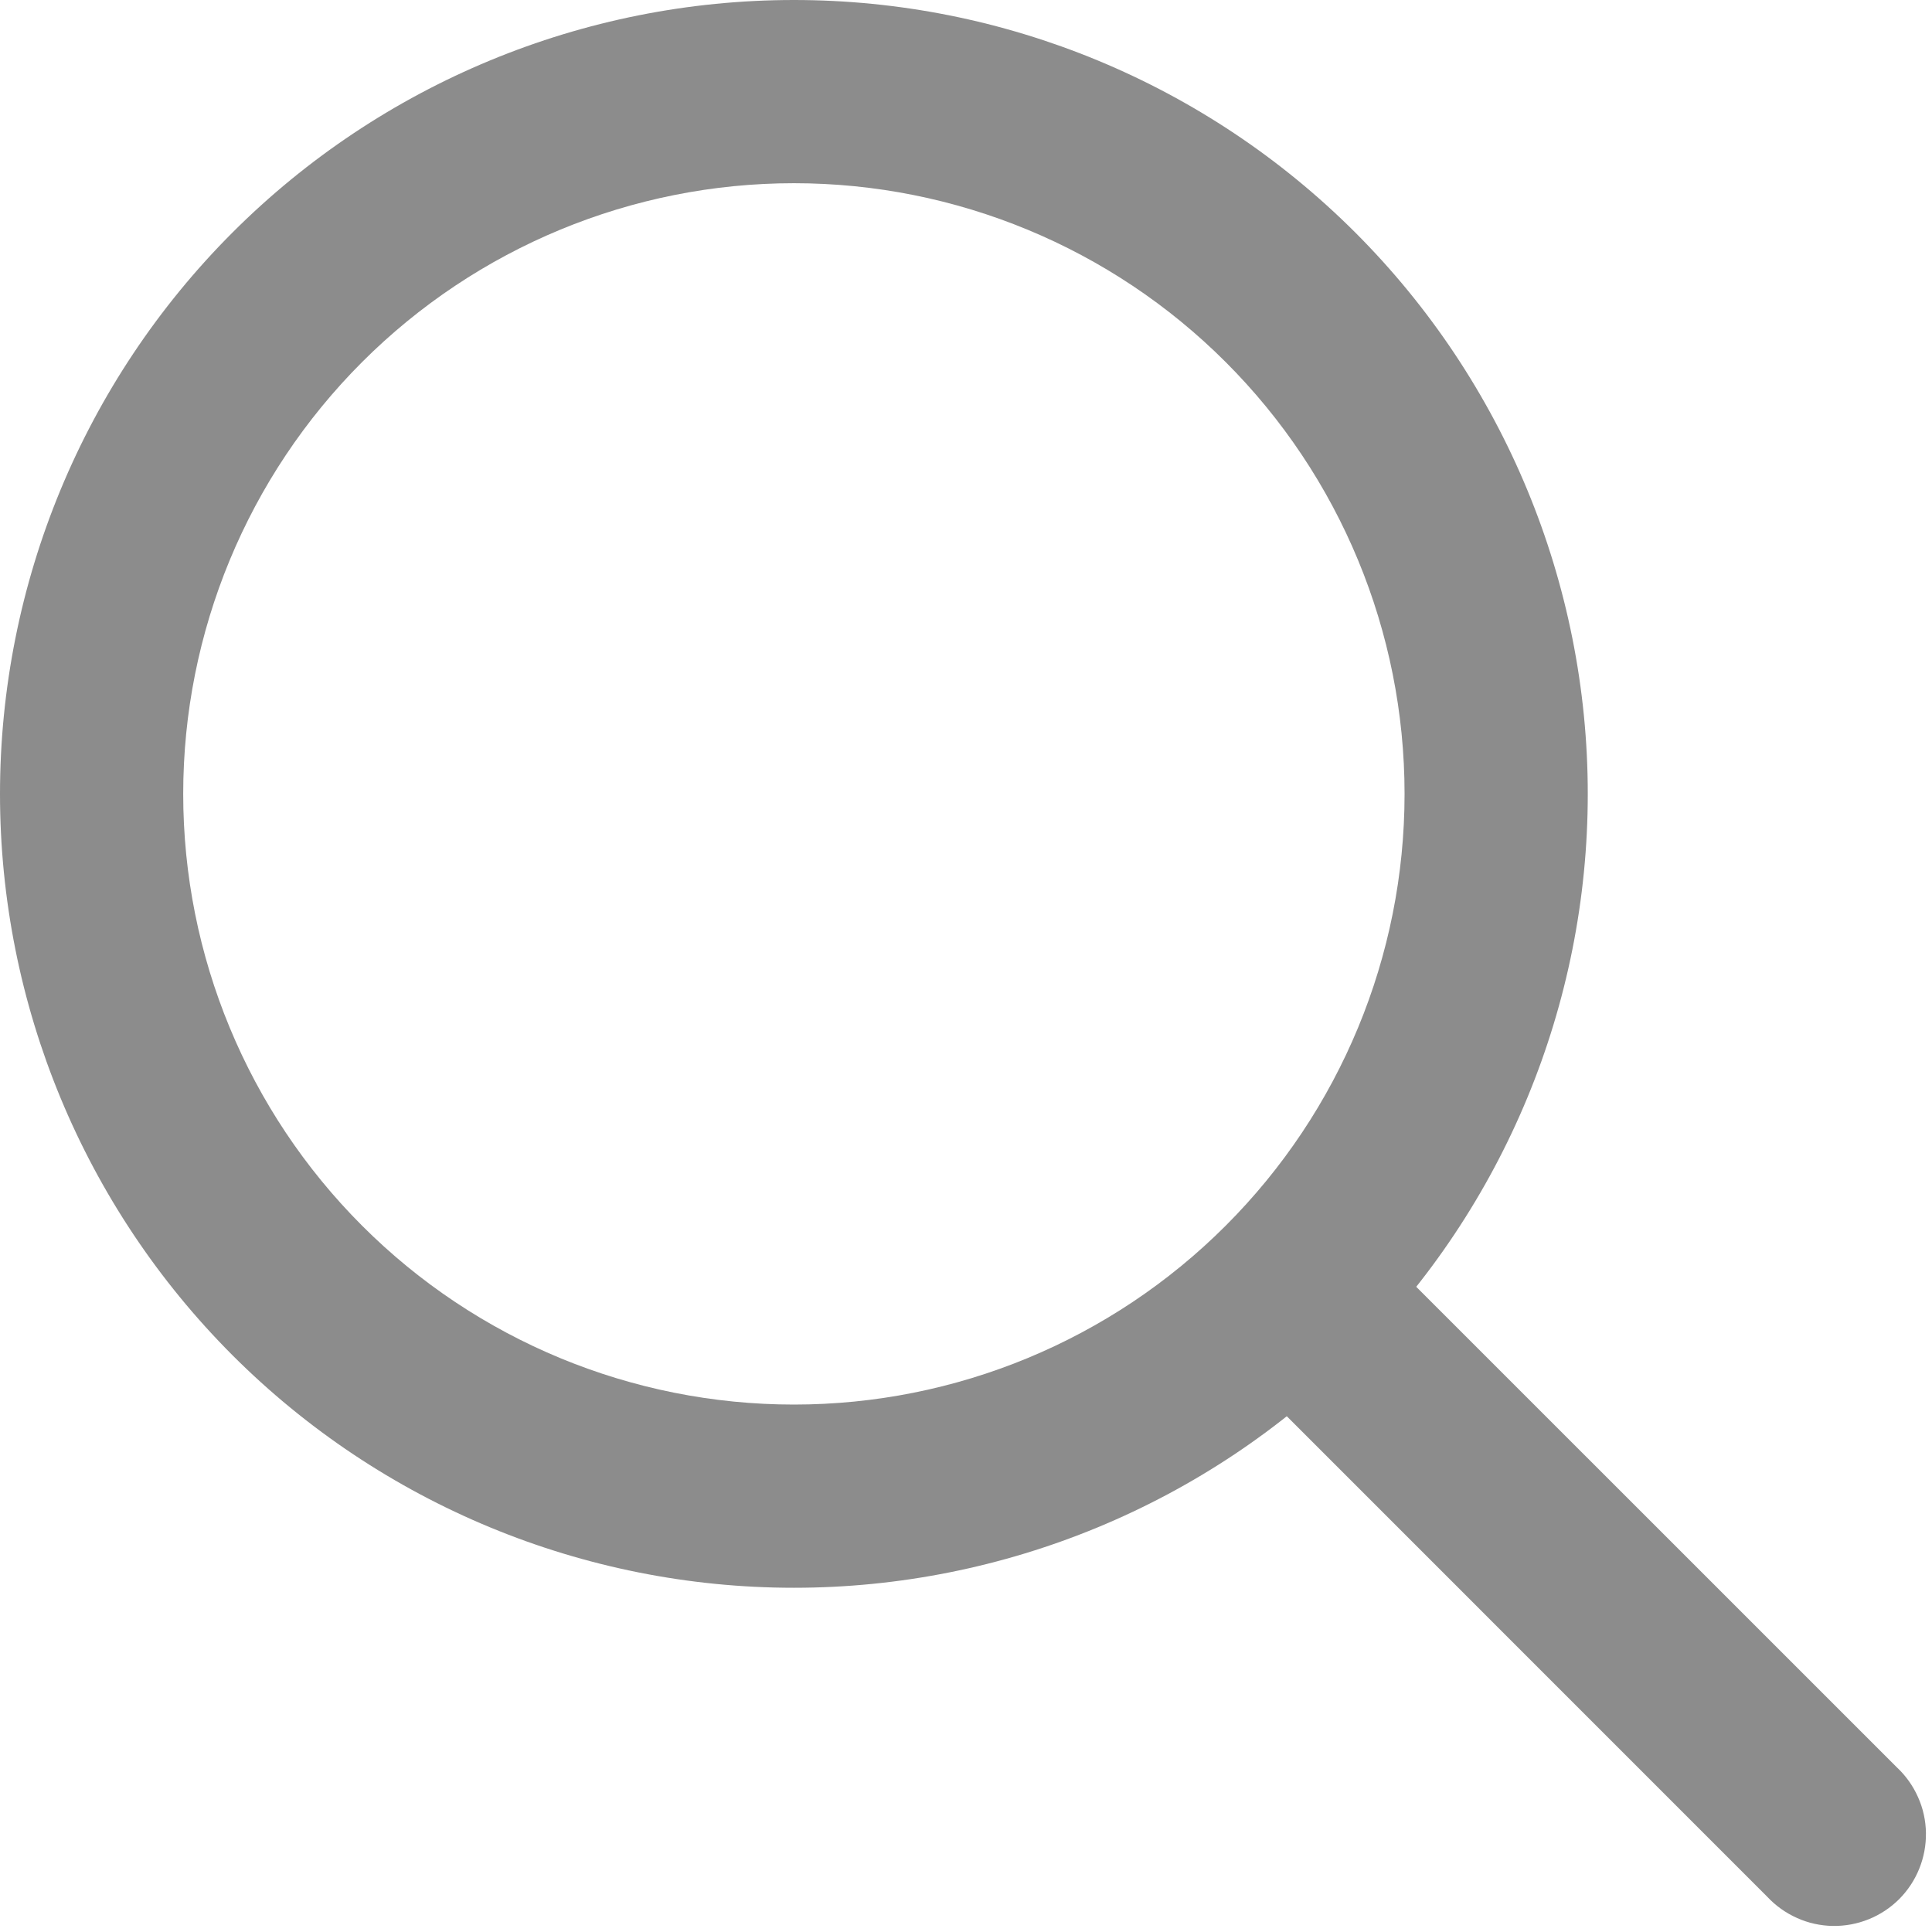
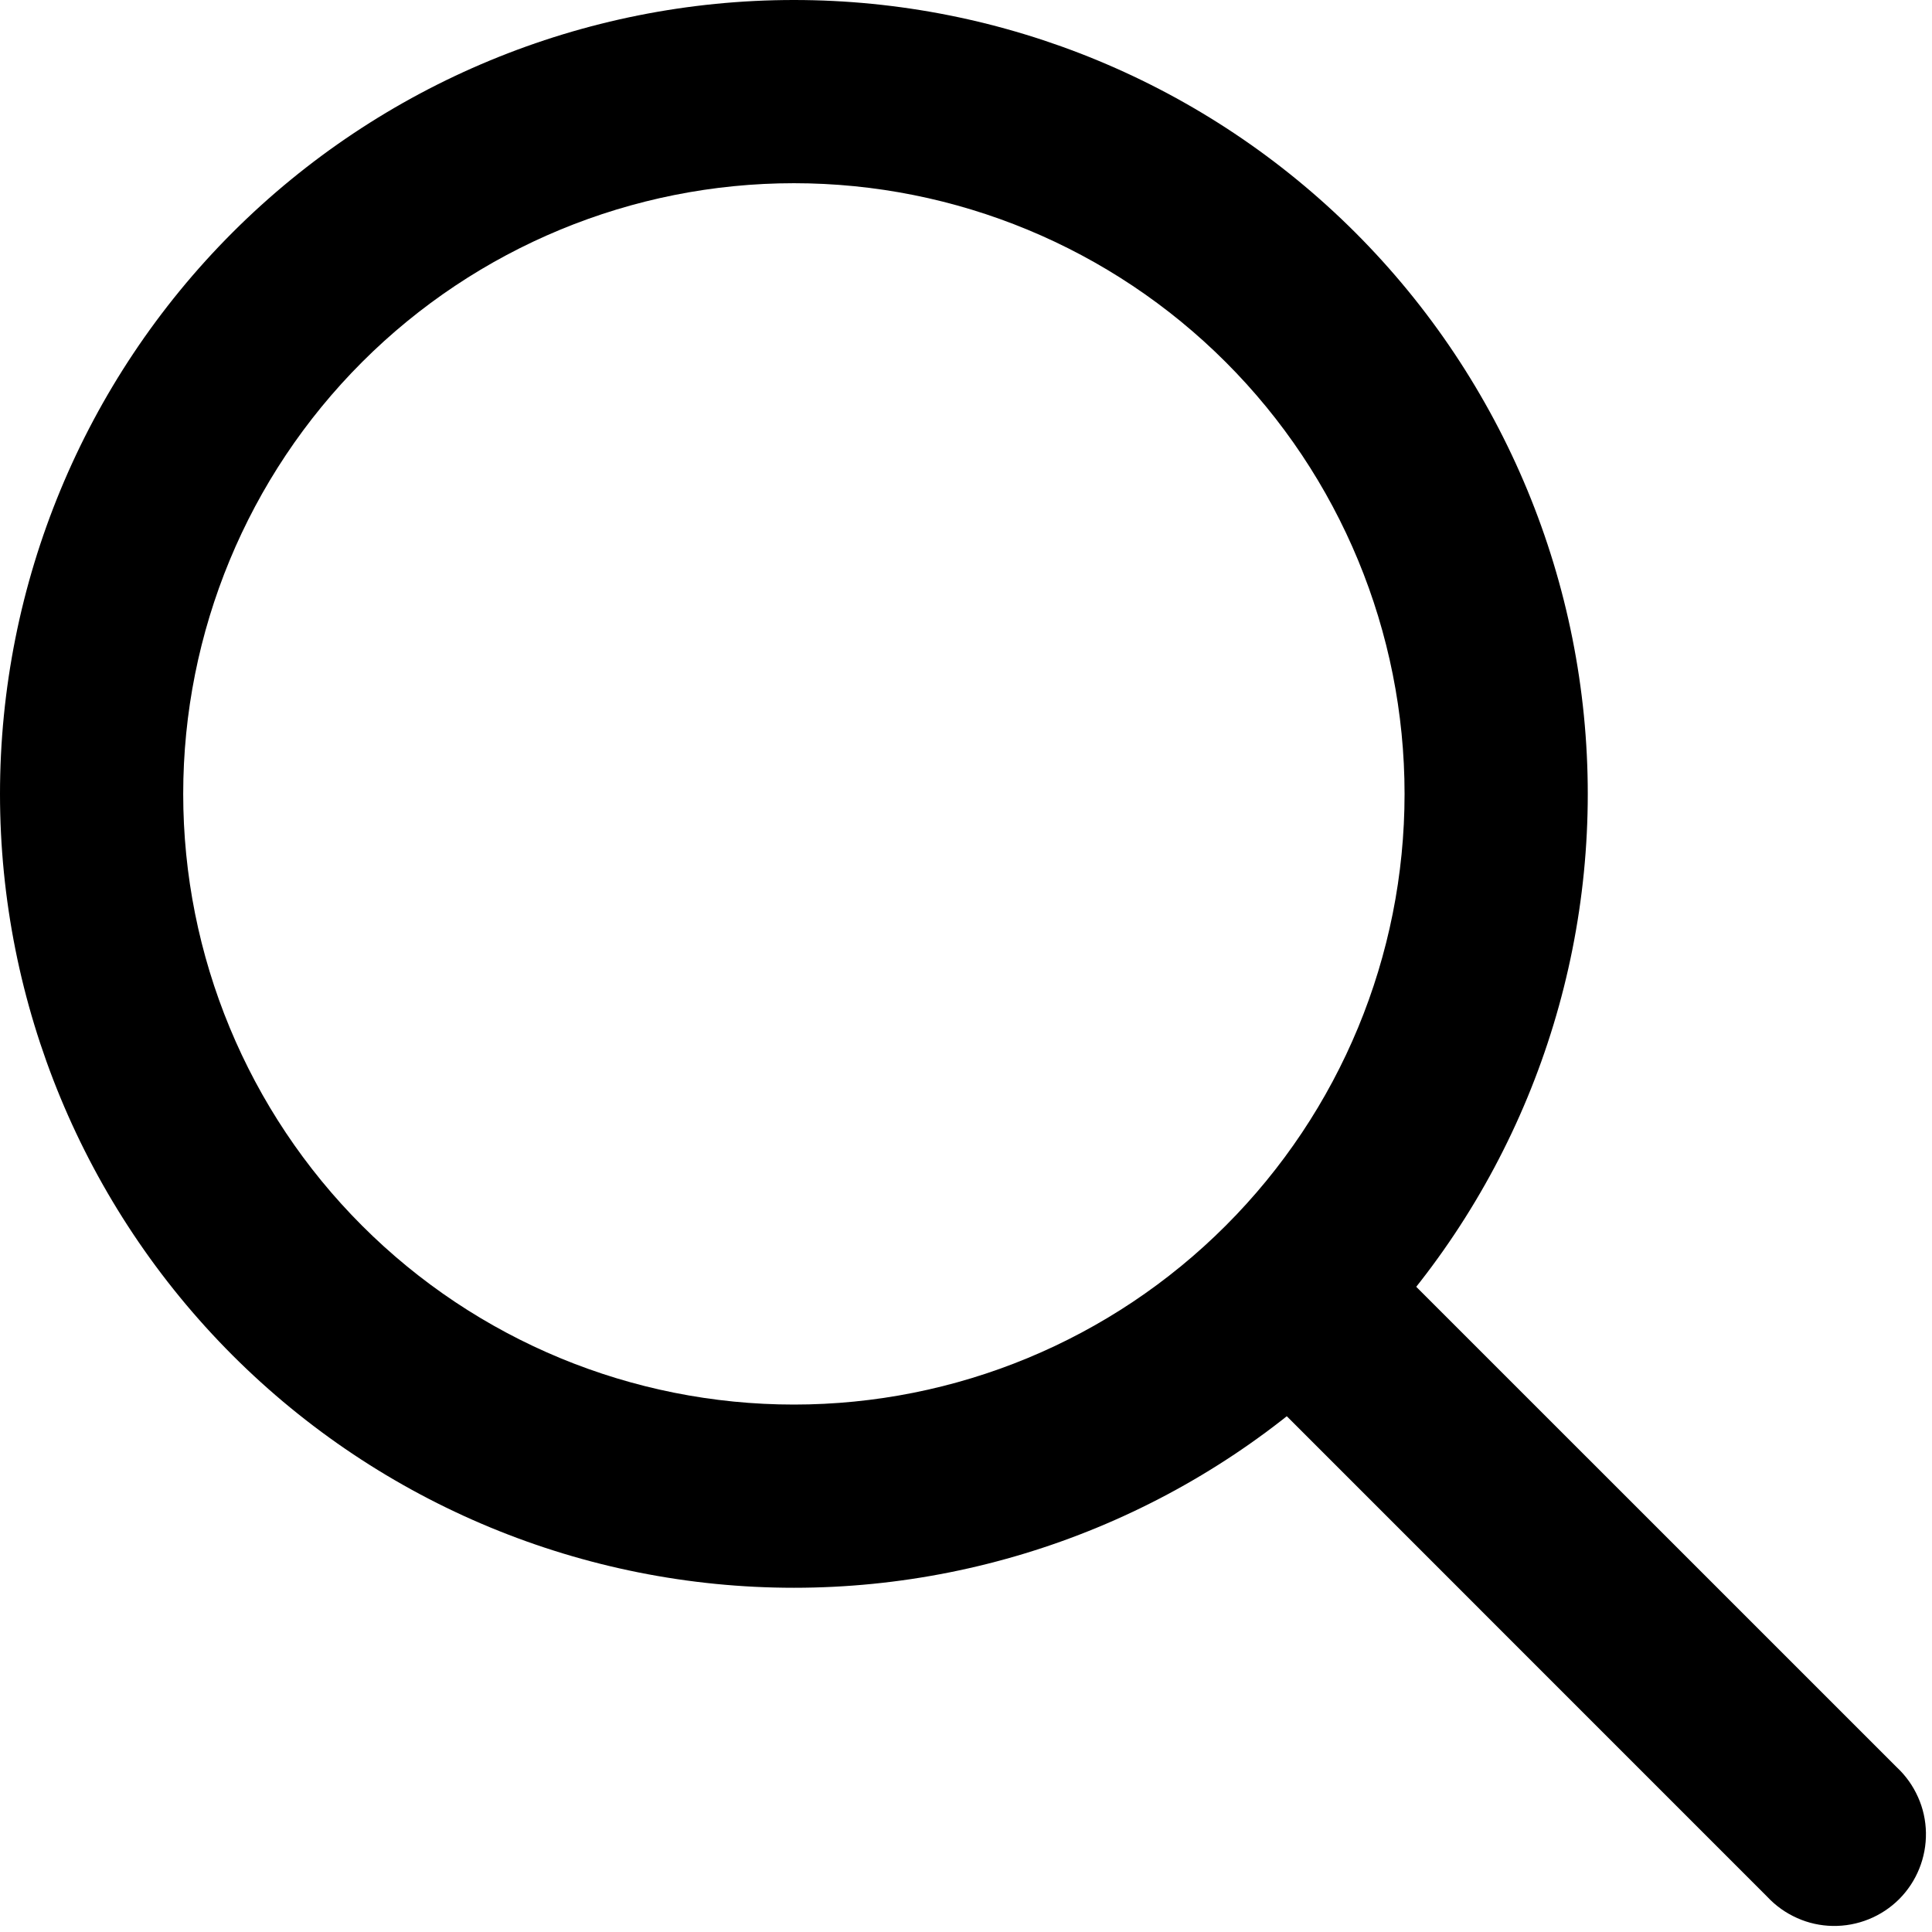
<svg xmlns="http://www.w3.org/2000/svg" width="29" height="29" viewBox="0 0 29 29" fill="none">
-   <path d="M11.917 2.75C9.486 2.75 7.154 3.716 5.435 5.435C3.716 7.154 2.75 9.486 2.75 11.917C2.75 14.348 3.716 16.679 5.435 18.398C7.154 20.118 9.486 21.083 11.917 21.083C14.348 21.083 16.679 20.118 18.398 18.398C20.118 16.679 21.083 14.348 21.083 11.917C21.083 9.486 20.118 7.154 18.398 5.435C16.679 3.716 14.348 2.75 11.917 2.75ZM0 11.917C0 8.756 1.256 5.725 3.49 3.49C5.725 1.256 8.756 0 11.917 0C15.077 0 18.108 1.256 20.343 3.49C22.578 5.725 23.833 8.756 23.833 11.917C23.833 15.077 22.578 18.108 20.343 20.343C18.108 22.578 15.077 23.833 11.917 23.833C8.756 23.833 5.725 22.578 3.49 20.343C1.256 18.108 0 15.077 0 11.917Z" fill-rule="evenodd" clip-rule="evenodd" fill="#8C8C8C" />
-   <path d="M19.195 19.195C19.453 18.938 19.802 18.793 20.167 18.793C20.531 18.793 20.881 18.938 21.138 19.195L28.472 26.528C28.607 26.654 28.715 26.806 28.79 26.975C28.866 27.143 28.906 27.326 28.909 27.51C28.912 27.695 28.878 27.878 28.809 28.049C28.74 28.221 28.637 28.376 28.507 28.507C28.376 28.637 28.221 28.74 28.049 28.809C27.878 28.878 27.695 28.912 27.51 28.909C27.326 28.906 27.143 28.866 26.975 28.79C26.806 28.715 26.654 28.607 26.528 28.472L19.195 21.138C18.938 20.881 18.793 20.531 18.793 20.167C18.793 19.802 18.938 19.453 19.195 19.195Z" fill-rule="evenodd" clip-rule="evenodd" fill="#8C8C8C" />
+   <path d="M11.917 2.75C9.486 2.75 7.154 3.716 5.435 5.435C3.716 7.154 2.75 9.486 2.75 11.917C2.75 14.348 3.716 16.679 5.435 18.398C7.154 20.118 9.486 21.083 11.917 21.083C14.348 21.083 16.679 20.118 18.398 18.398C20.118 16.679 21.083 14.348 21.083 11.917C21.083 9.486 20.118 7.154 18.398 5.435C16.679 3.716 14.348 2.75 11.917 2.75ZM0 11.917C0 8.756 1.256 5.725 3.49 3.49C5.725 1.256 8.756 0 11.917 0C15.077 0 18.108 1.256 20.343 3.49C22.578 5.725 23.833 8.756 23.833 11.917C23.833 15.077 22.578 18.108 20.343 20.343C18.108 22.578 15.077 23.833 11.917 23.833C8.756 23.833 5.725 22.578 3.49 20.343C1.256 18.108 0 15.077 0 11.917Z" fill-rule="evenodd" clip-rule="evenodd" fill="currentColor" />
+   <path d="M19.195 19.195C19.453 18.938 19.802 18.793 20.167 18.793C20.531 18.793 20.881 18.938 21.138 19.195L28.472 26.528C28.607 26.654 28.715 26.806 28.79 26.975C28.866 27.143 28.906 27.326 28.909 27.51C28.912 27.695 28.878 27.878 28.809 28.049C28.74 28.221 28.637 28.376 28.507 28.507C28.376 28.637 28.221 28.74 28.049 28.809C27.878 28.878 27.695 28.912 27.51 28.909C27.326 28.906 27.143 28.866 26.975 28.79C26.806 28.715 26.654 28.607 26.528 28.472L19.195 21.138C18.938 20.881 18.793 20.531 18.793 20.167C18.793 19.802 18.938 19.453 19.195 19.195Z" fill-rule="evenodd" clip-rule="evenodd" fill="currentColor" />
</svg>
